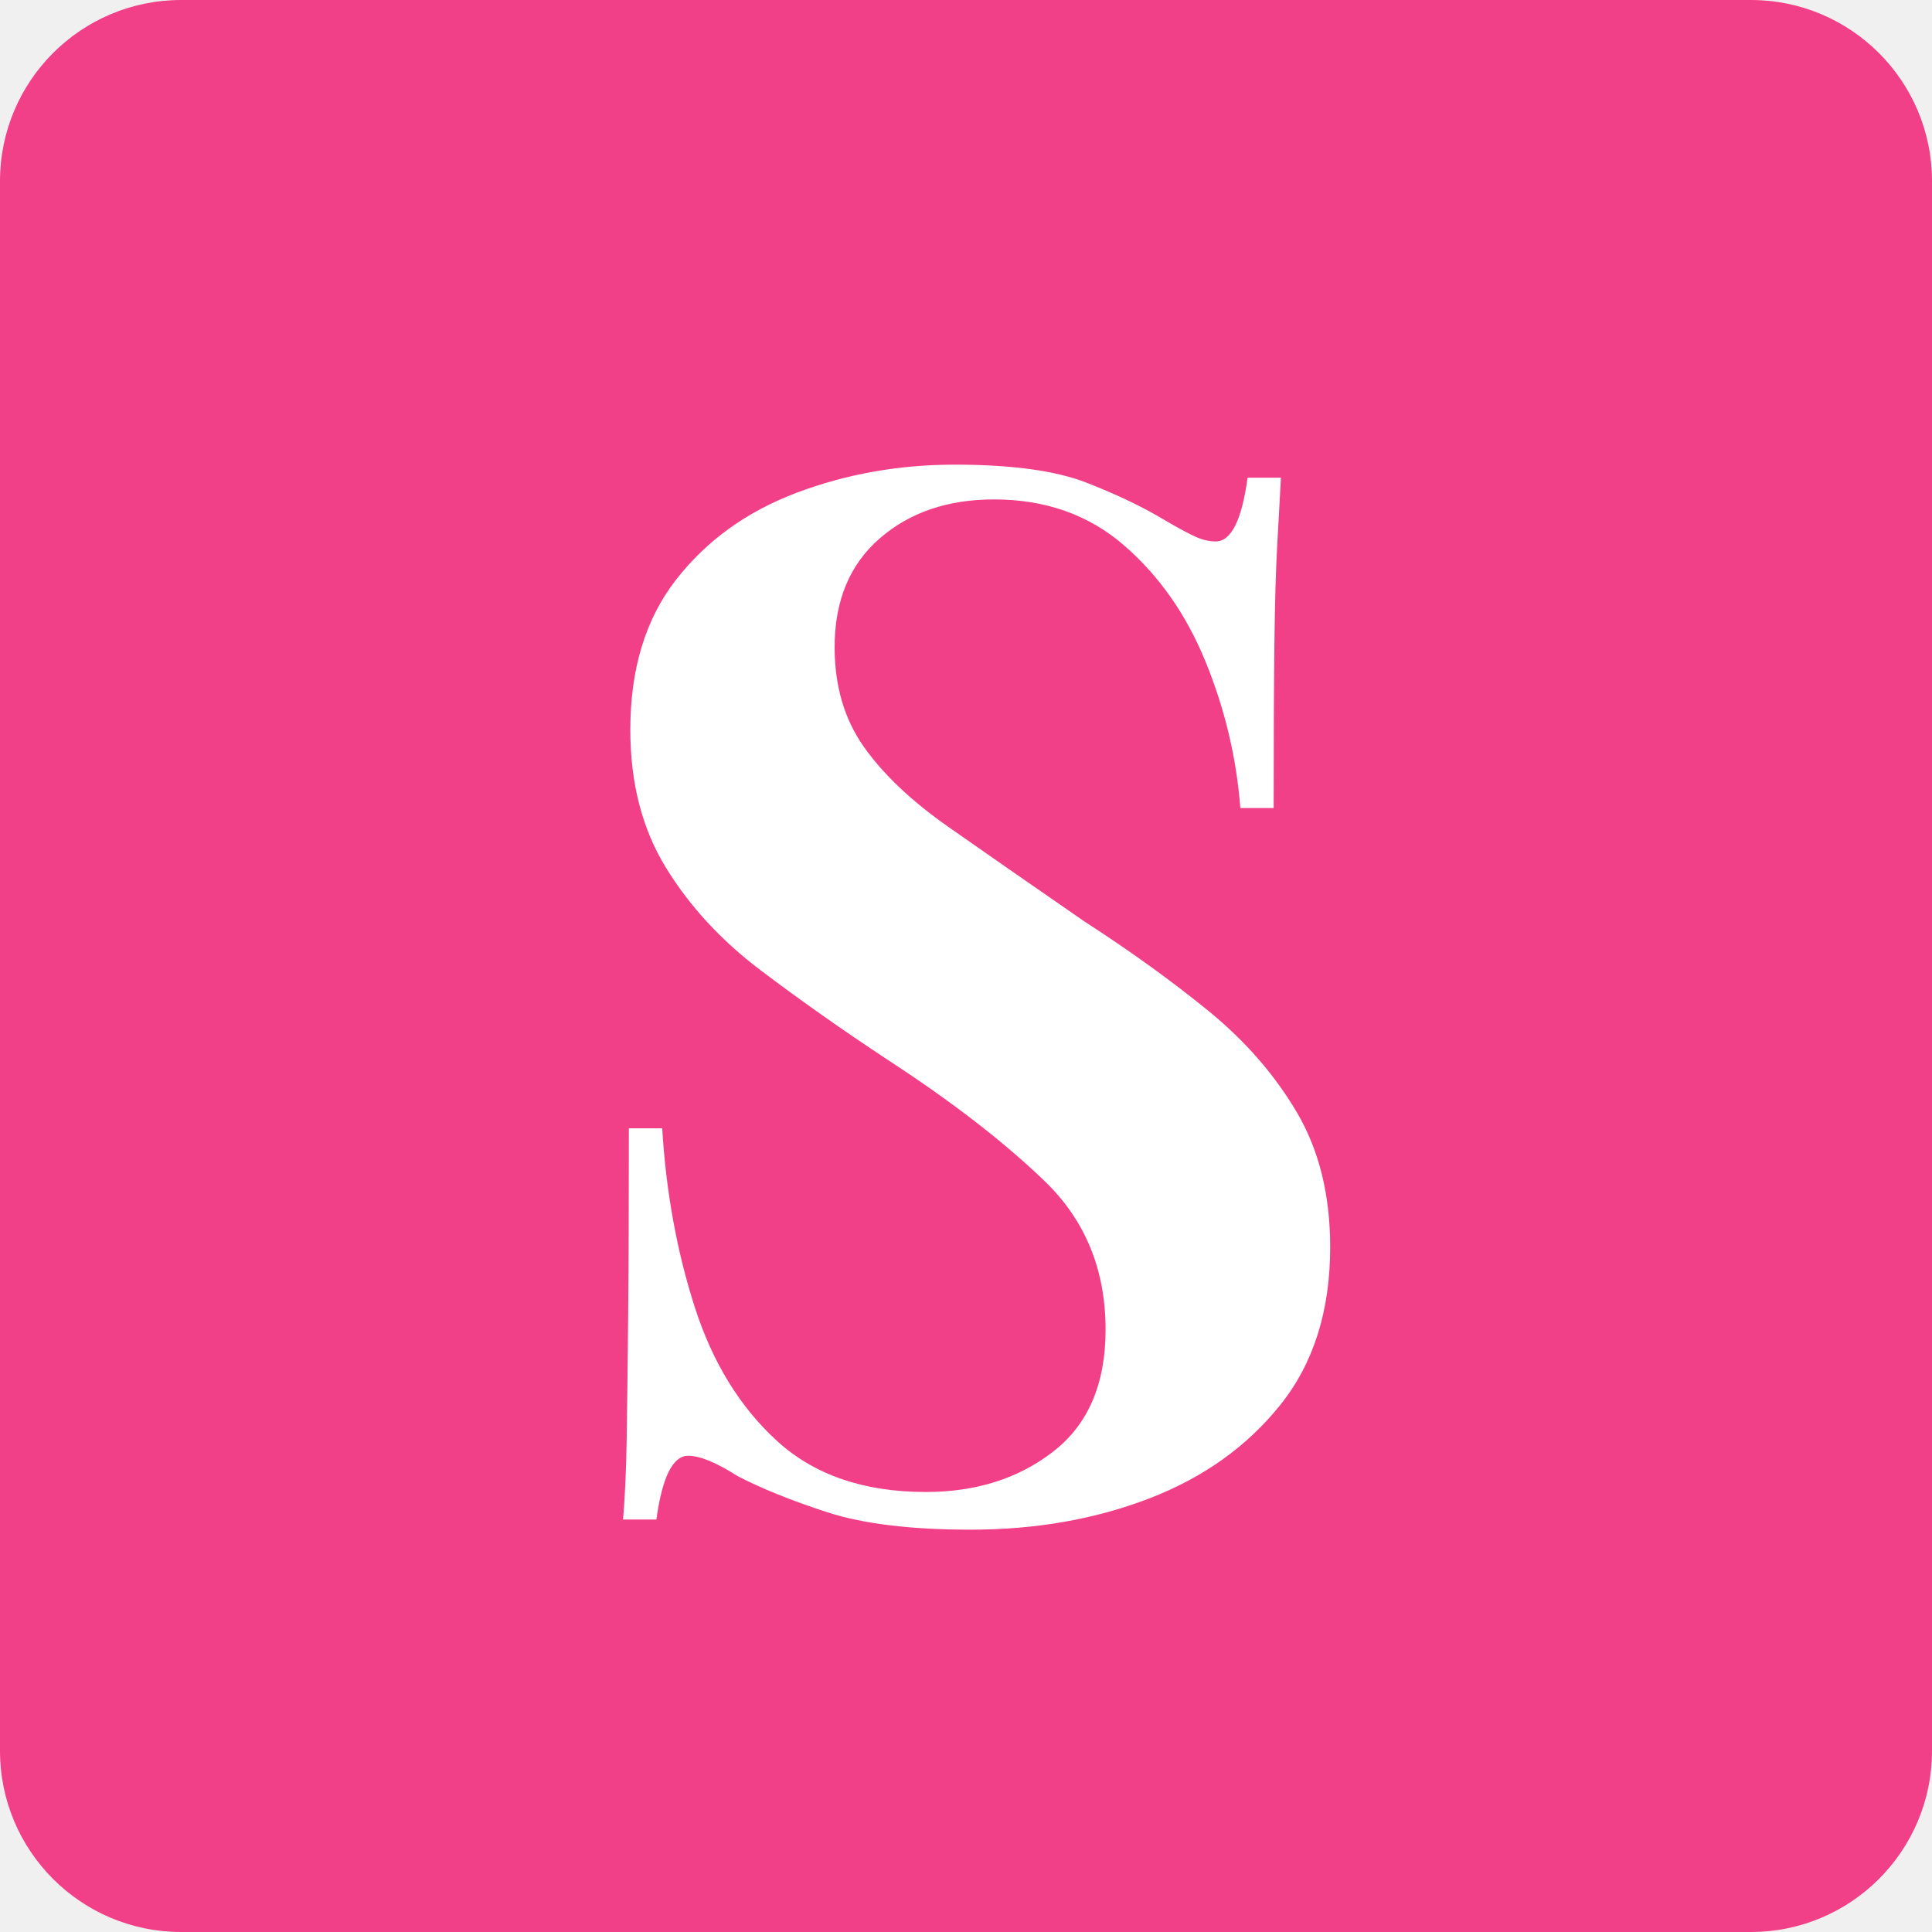
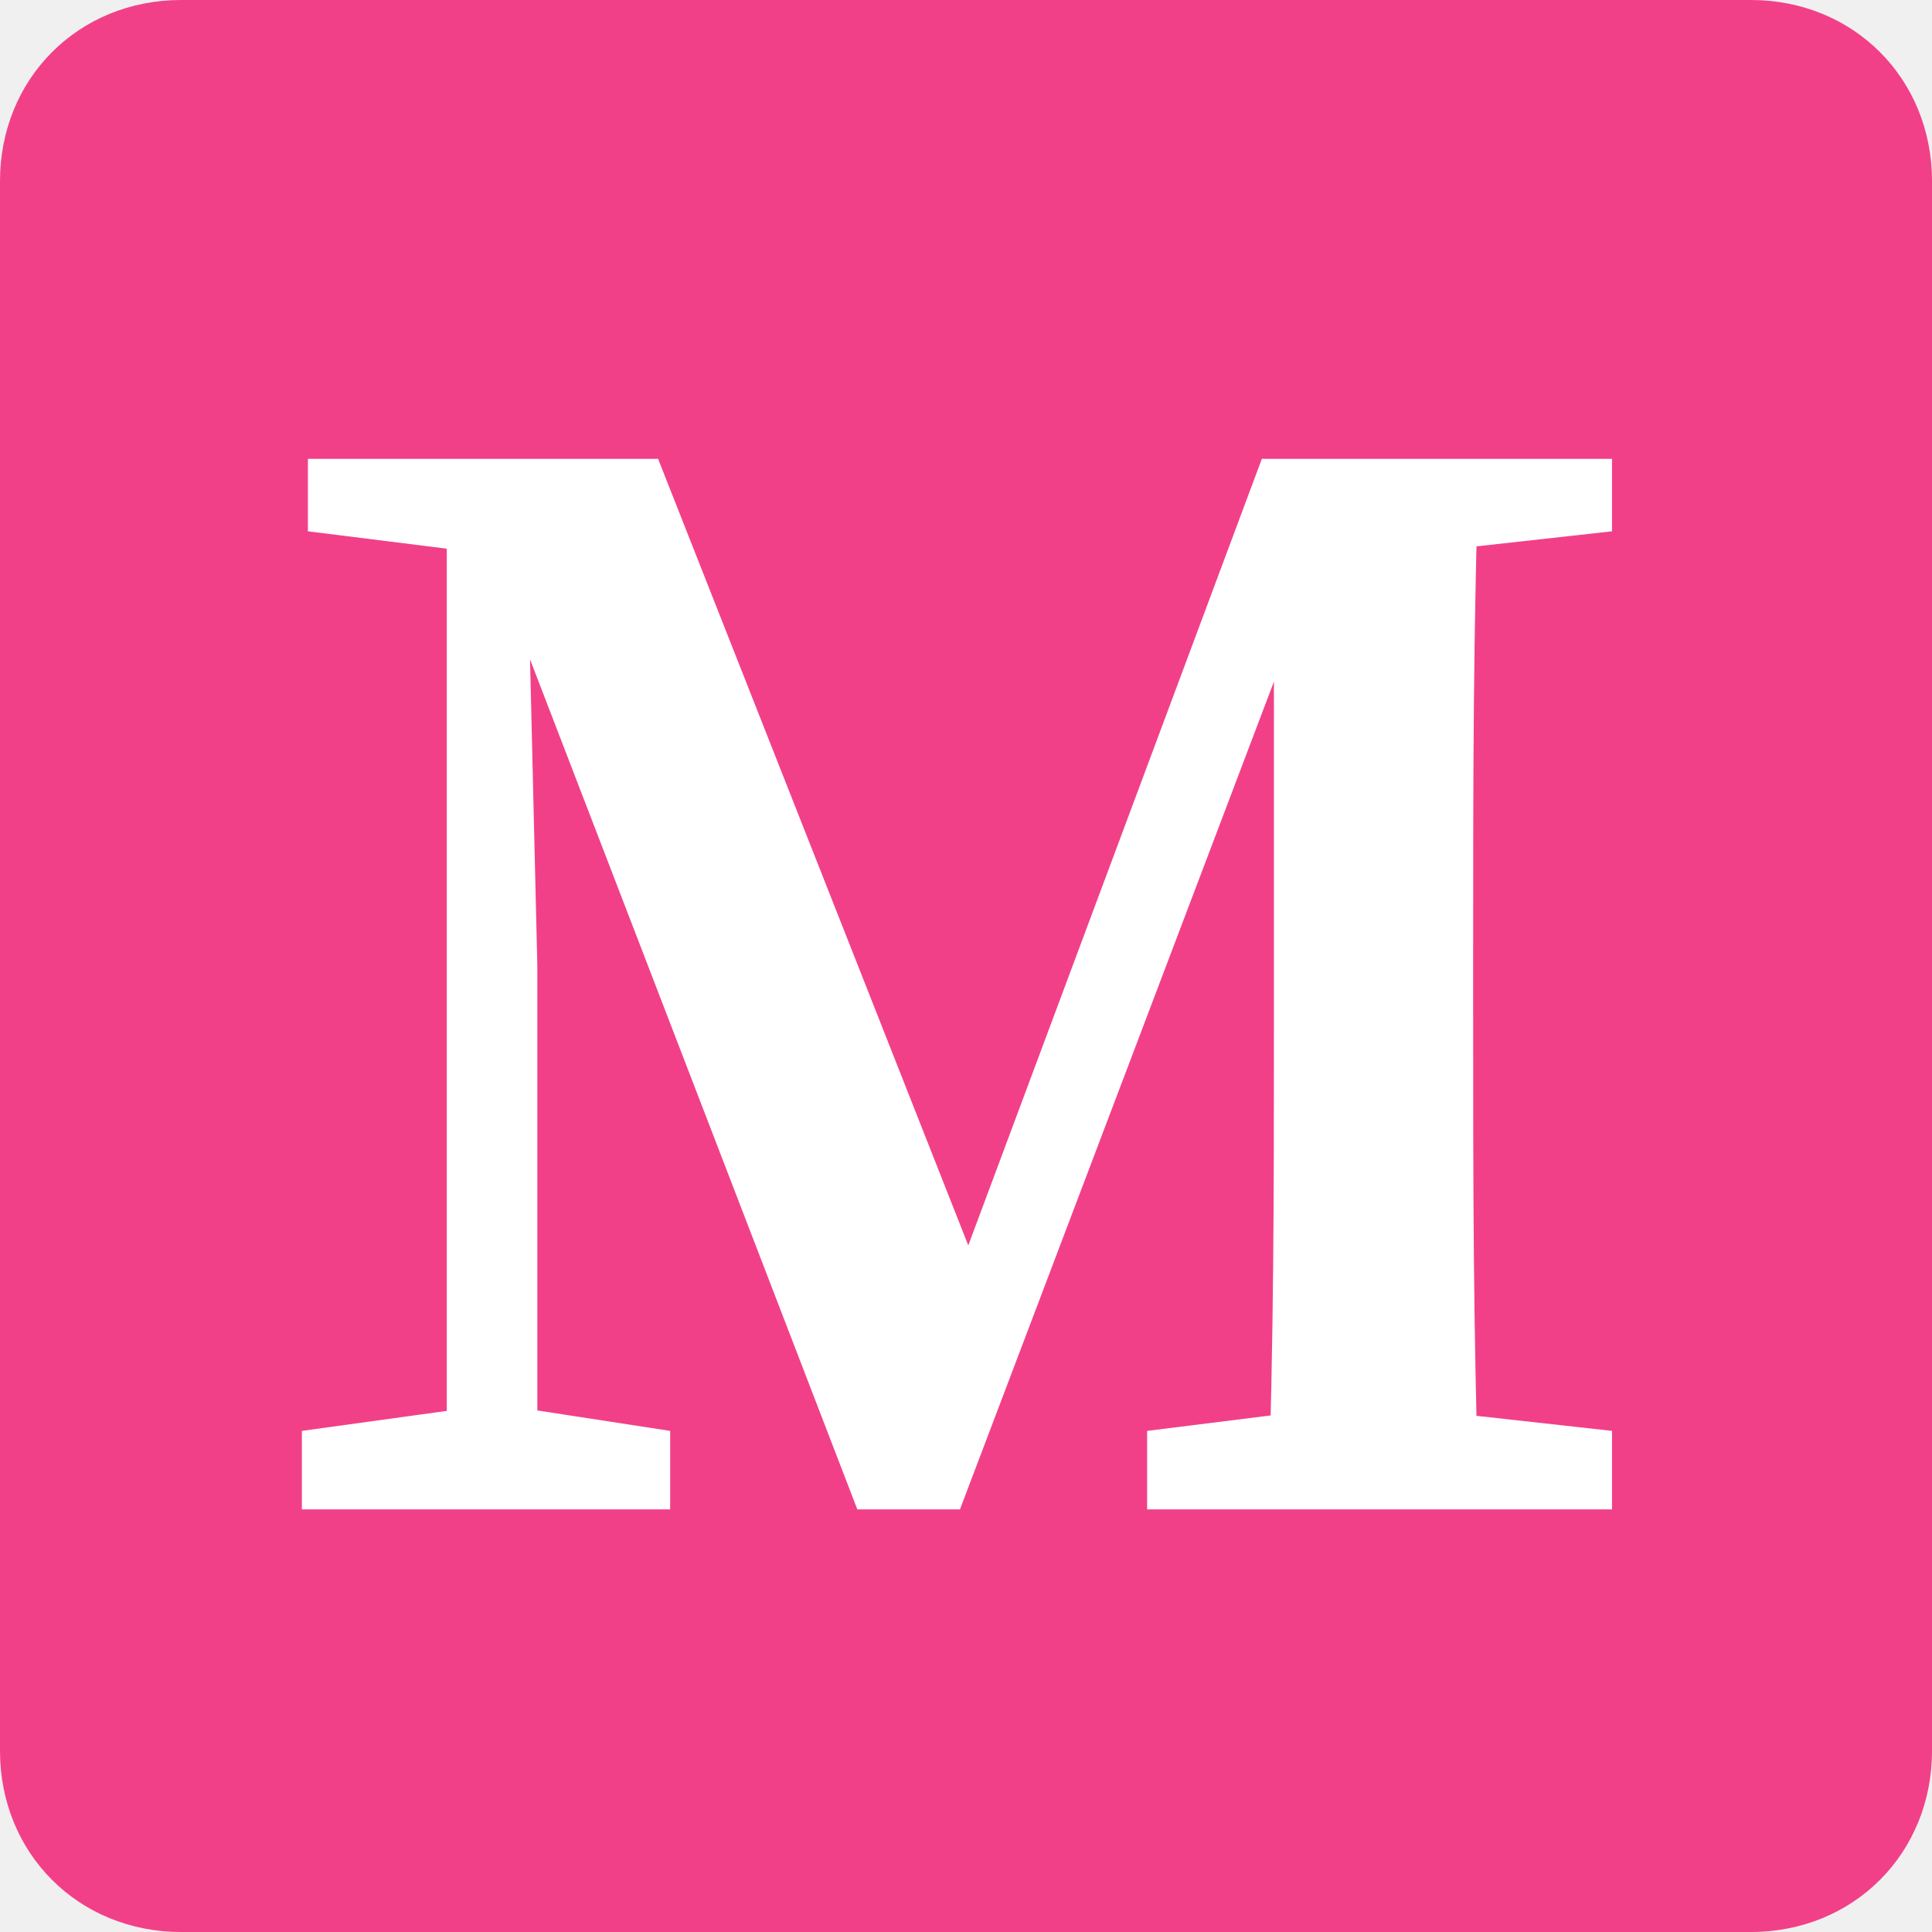
- <svg xmlns="http://www.w3.org/2000/svg" width="32px" height="32px" viewBox="0 0 32 32" version="1.1">
-   <g id="Page-1" stroke="none" stroke-width="1" fill="none" fill-rule="evenodd">
+ <svg xmlns="http://www.w3.org/2000/svg" version="1.1" id="Livello_1" x="0px" y="0px" viewBox="0 0 32 32" style="enable-background:new 0 0 32 32;" xml:space="preserve">
+   <style type="text/css">
+ 	.st0{fill-rule:evenodd;clip-rule:evenodd;fill:#F24088;}
+ 	.st1{fill:#FFFFFF;}
+ </style>
+   <g id="Page-1">
    <g id="Group">
-       <rect id="Rectangle" fill="#f24088" x="0" y="0" width="32" height="32" rx="3" />
-       <path d="M16.08,25.336 C17.152,25.336 18.136,25.164 19.032,24.82 C19.928,24.476 20.652,23.96 21.204,23.272 C21.756,22.584 22.032,21.712 22.032,20.656 C22.032,19.792 21.848,19.048 21.48,18.424 C21.112,17.8 20.624,17.24 20.016,16.744 C19.408,16.248 18.72,15.752 17.952,15.256 C17.072,14.648 16.324,14.128 15.708,13.696 C15.092,13.264 14.624,12.82 14.304,12.364 C13.984,11.908 13.824,11.36 13.824,10.72 C13.824,9.952 14.072,9.352 14.568,8.92 C15.064,8.488 15.696,8.272 16.464,8.272 C17.312,8.272 18.028,8.524 18.612,9.028 C19.196,9.532 19.648,10.176 19.968,10.96 C20.288,11.744 20.48,12.552 20.544,13.384 L20.544,13.384 L21.096,13.384 C21.096,12.264 21.1,11.36 21.108,10.672 C21.116,9.984 21.132,9.428 21.156,9.004 L21.17,8.757 C21.188,8.437 21.203,8.155 21.216,7.912 L21.216,7.912 L20.664,7.912 C20.568,8.616 20.392,8.968 20.136,8.968 C20.024,8.968 19.908,8.94 19.788,8.884 C19.668,8.828 19.512,8.744 19.32,8.632 C18.952,8.408 18.512,8.196 18,7.996 C17.488,7.796 16.76,7.696 15.816,7.696 C14.888,7.696 14.012,7.852 13.188,8.164 C12.364,8.476 11.7,8.956 11.196,9.604 C10.692,10.252 10.44,11.08 10.44,12.088 C10.44,12.968 10.636,13.728 11.028,14.368 C11.42,15.008 11.944,15.576 12.6,16.072 C13.256,16.568 13.96,17.064 14.712,17.56 C15.768,18.248 16.632,18.916 17.304,19.564 C17.976,20.212 18.312,21.032 18.312,22.024 C18.312,22.92 18.024,23.592 17.448,24.04 C16.872,24.488 16.168,24.712 15.336,24.712 C14.312,24.712 13.492,24.432 12.876,23.872 C12.26,23.312 11.804,22.572 11.508,21.652 C11.212,20.732 11.032,19.744 10.968,18.688 L10.968,18.688 L10.416,18.688 C10.416,19.952 10.412,20.996 10.404,21.82 C10.396,22.644 10.388,23.312 10.38,23.824 C10.372,24.336 10.352,24.784 10.32,25.168 L10.32,25.168 L10.872,25.168 C10.968,24.464 11.144,24.112 11.4,24.112 C11.592,24.112 11.864,24.224 12.216,24.448 C12.616,24.656 13.112,24.856 13.704,25.048 C14.296,25.24 15.088,25.336 16.08,25.336 Z" id="S" fill="#FFFFFF" fill-rule="nonzero" />
+       <path id="Rectangle" class="st0" d="M3,0h26c1.7,0,3,1.3,3,3v26c0,1.7-1.3,3-3,3H3c-1.7,0-3-1.3-3-3V3C0,1.3,1.3,0,3,0z" />
+       <g>
+         <g>
+           <path class="st1" d="M5,23.7l2.9-0.4h0.6l2.6,0.4V25H5V23.7z M5.1,7.6h3.6l0,1.6H8.3L5.1,8.8V7.6z M7.4,7.6h1.3L8.9,16V25H7.4      V7.6z M7.5,7.6h3.4l5.6,14.2h-0.9l5.3-14.2h1.6L15.9,25h-1.7L7.5,7.6z M19,23.7l3.2-0.4h0.9l3.6,0.4V25H19V23.7z M21.1,17.1      l0-9.5h3.4c-0.1,2.7-0.1,5.4-0.1,8.1v1.1c0,2.7,0,5.4,0.1,8.1H21C21.1,22.3,21.1,19.6,21.1,17.1z M22.8,7.6h3.9v1.2l-3.6,0.4      h-0.3V7.6z" />
+         </g>
+       </g>
    </g>
  </g>
</svg>
